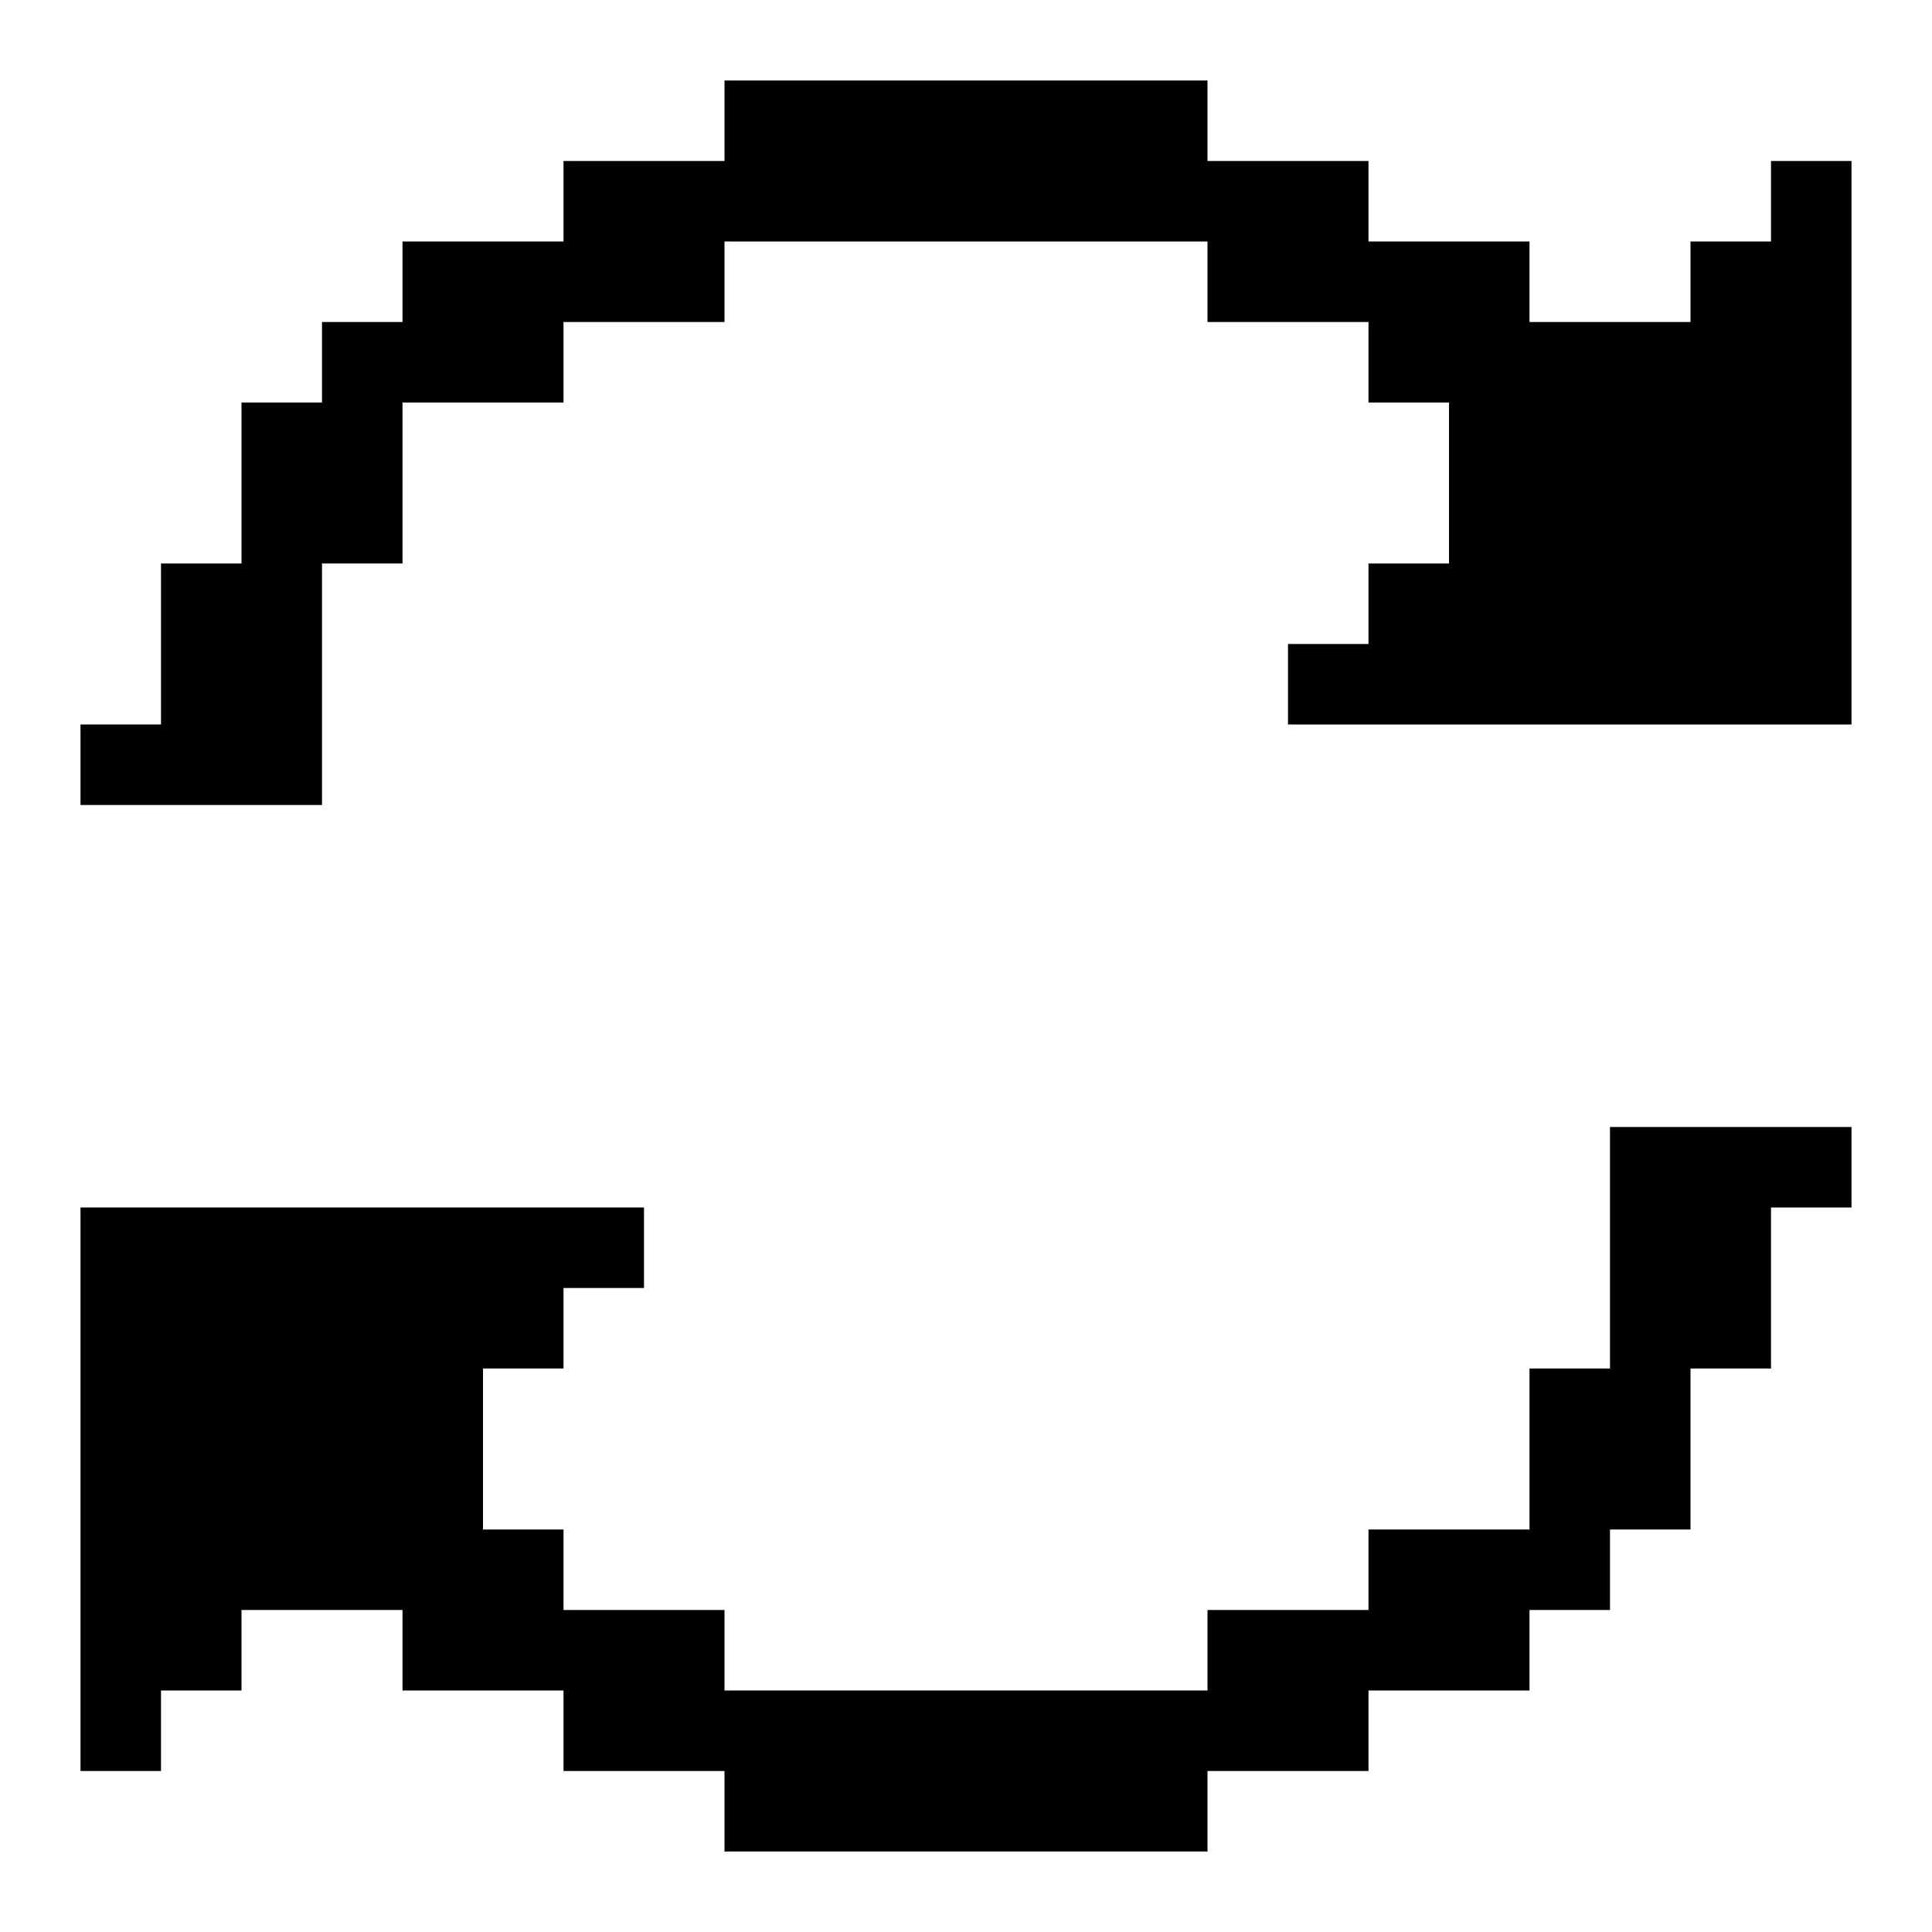
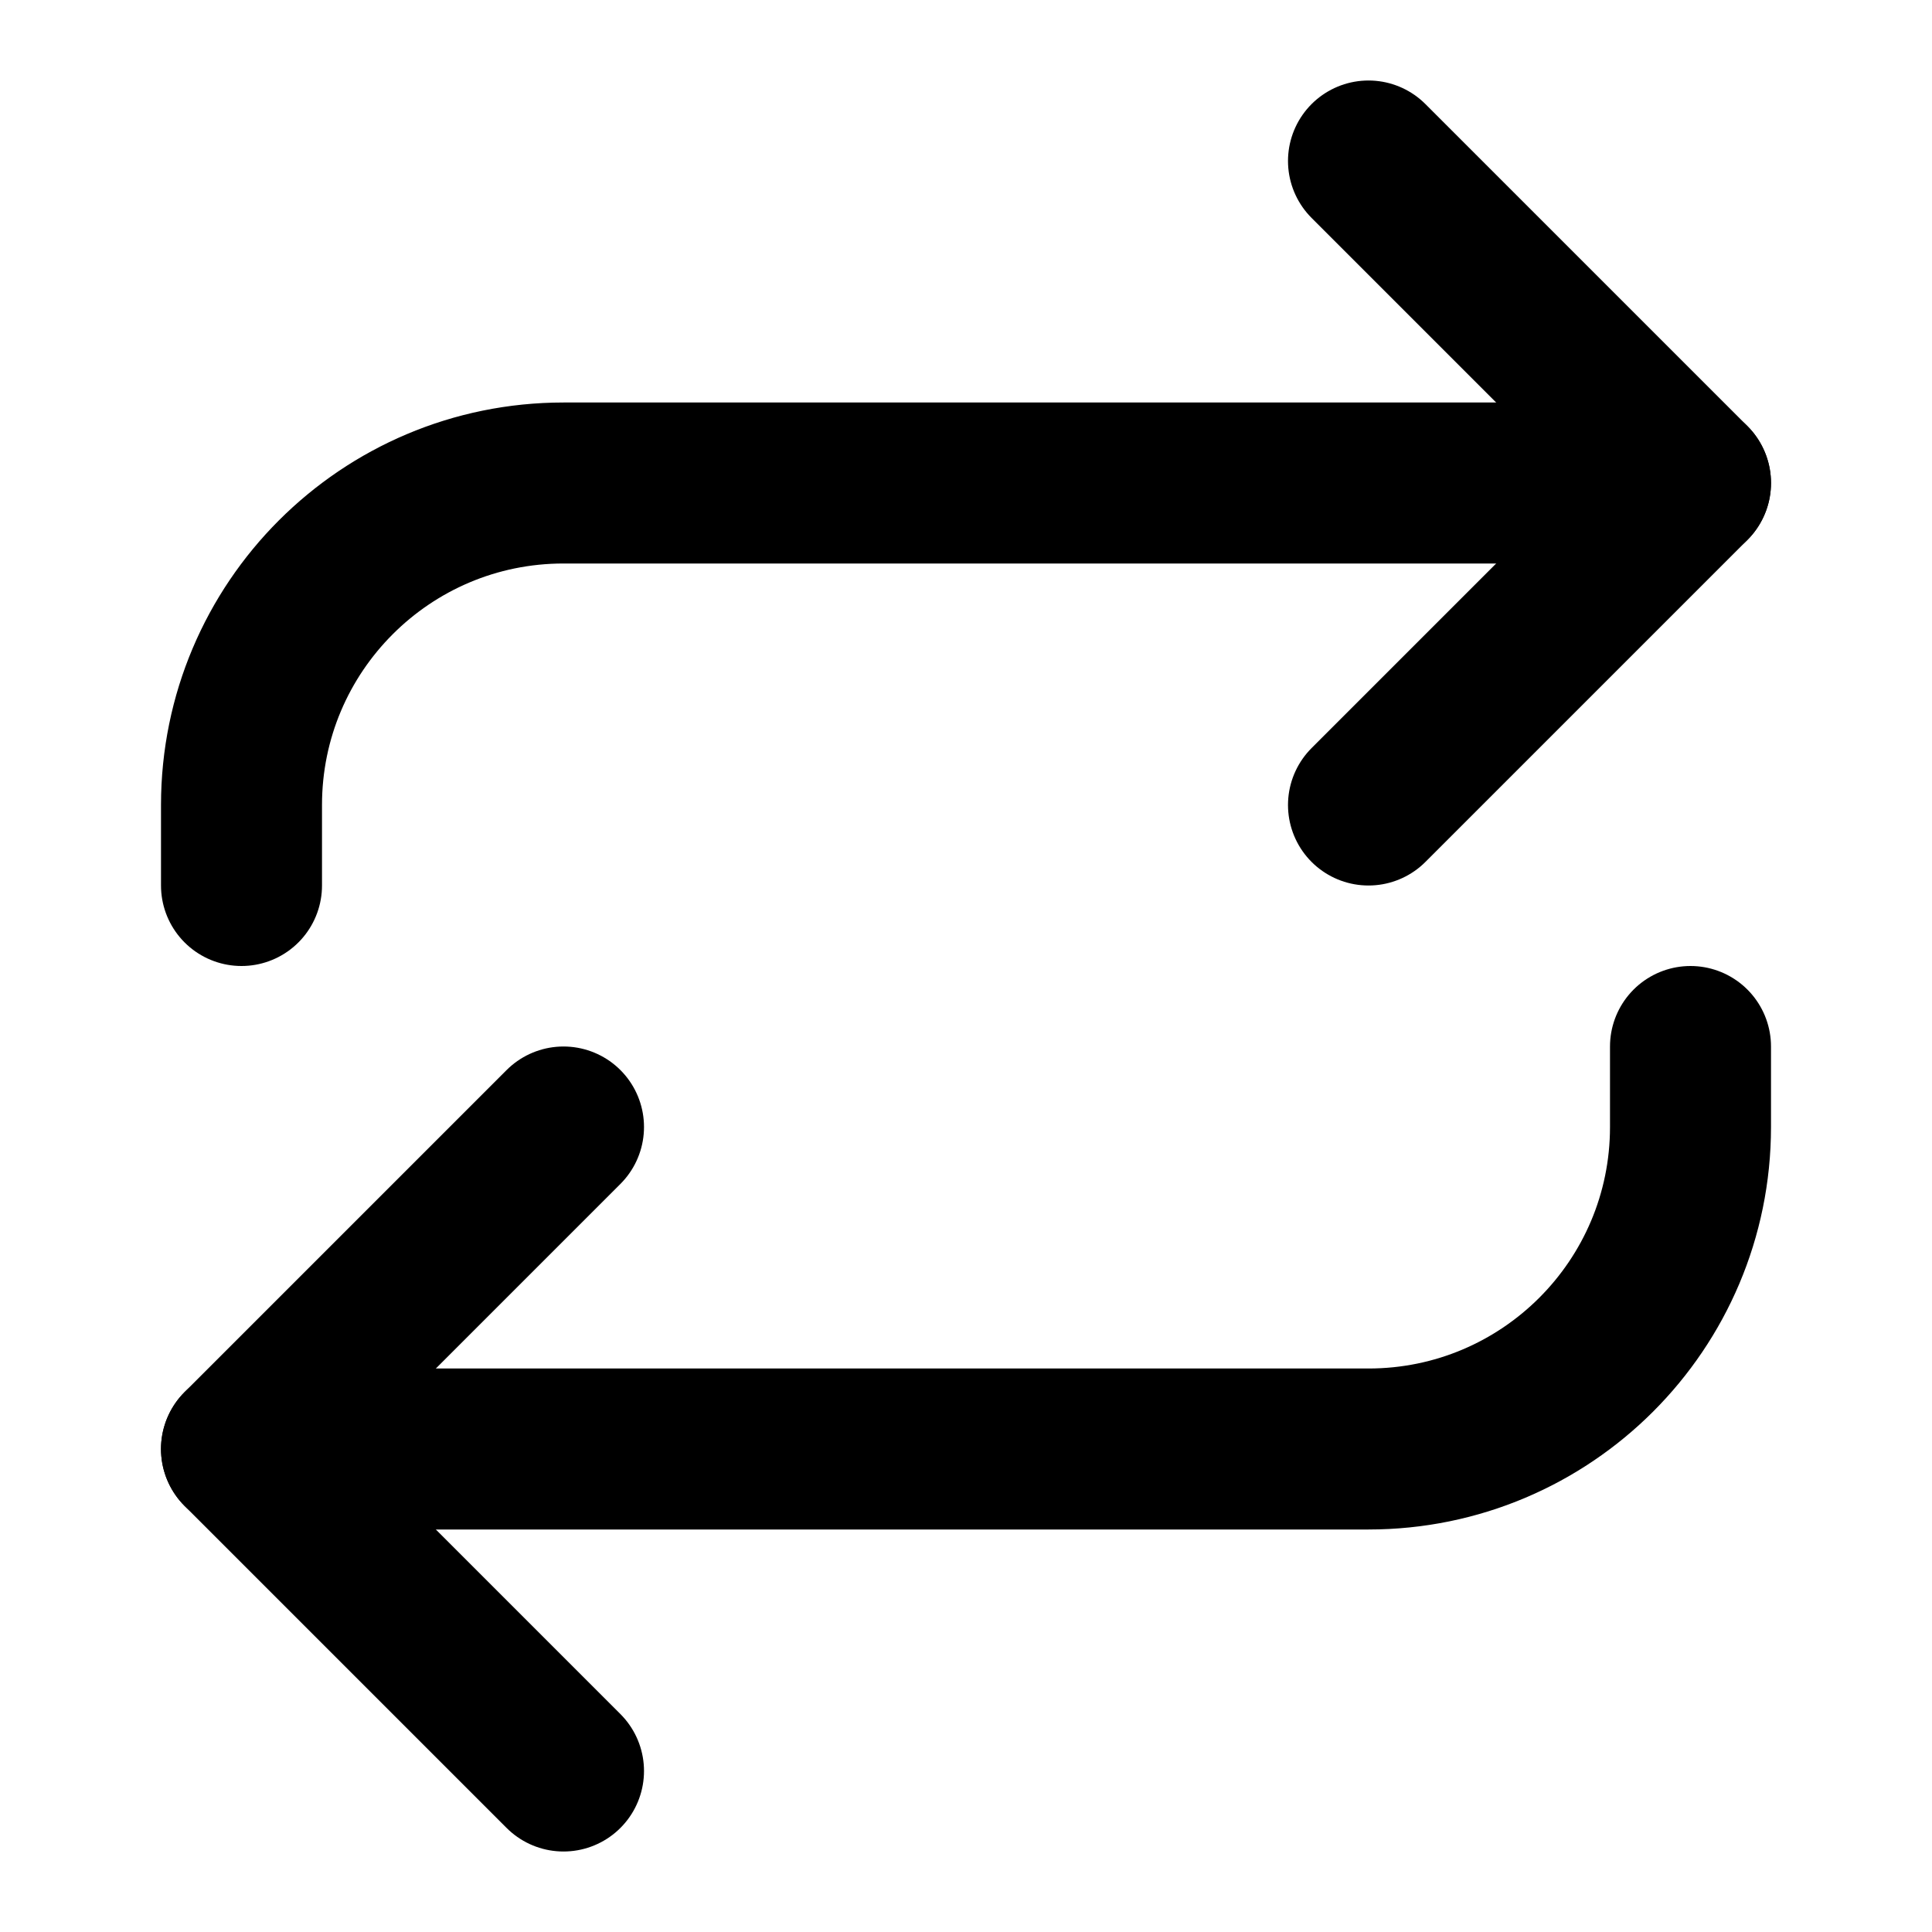
- <svg xmlns="http://www.w3.org/2000/svg" id="refresh" viewBox="0 0 24 24">
-   <polygon points="23 14 23 15 22 15 22 17 21 17 21 19 20 19 20 20 19 20 19 21 17 21 17 22 15 22 15 23 9 23 9 22 7 22 7 21 5 21 5 20 3 20 3 21 2 21 2 22 1 22 1 15 8 15 8 16 7 16 7 17 6 17 6 19 7 19 7 20 9 20 9 21 15 21 15 20 17 20 17 19 19 19 19 17 20 17 20 14 23 14" />
-   <polygon points="23 2 23 9 16 9 16 8 17 8 17 7 18 7 18 5 17 5 17 4 15 4 15 3 9 3 9 4 7 4 7 5 5 5 5 7 4 7 4 10 1 10 1 9 2 9 2 7 3 7 3 5 4 5 4 4 5 4 5 3 7 3 7 2 9 2 9 1 15 1 15 2 17 2 17 3 19 3 19 4 21 4 21 3 22 3 22 2 23 2" />
+ <svg xmlns="http://www.w3.org/2000/svg" id="refresh" width="24" height="24" viewBox="0 0 24 24" fill="none" stroke="currentColor" stroke-width="2" stroke-linecap="round" stroke-linejoin="round" class="lucide lucide-repeat" aria-hidden="true">
+   <path d="m17 2 4 4-4 4" />
+   <path d="M3 11v-1a4 4 0 0 1 4-4h14" />
+   <path d="m7 22-4-4 4-4" />
+   <path d="M21 13v1a4 4 0 0 1-4 4H3" />
</svg>
